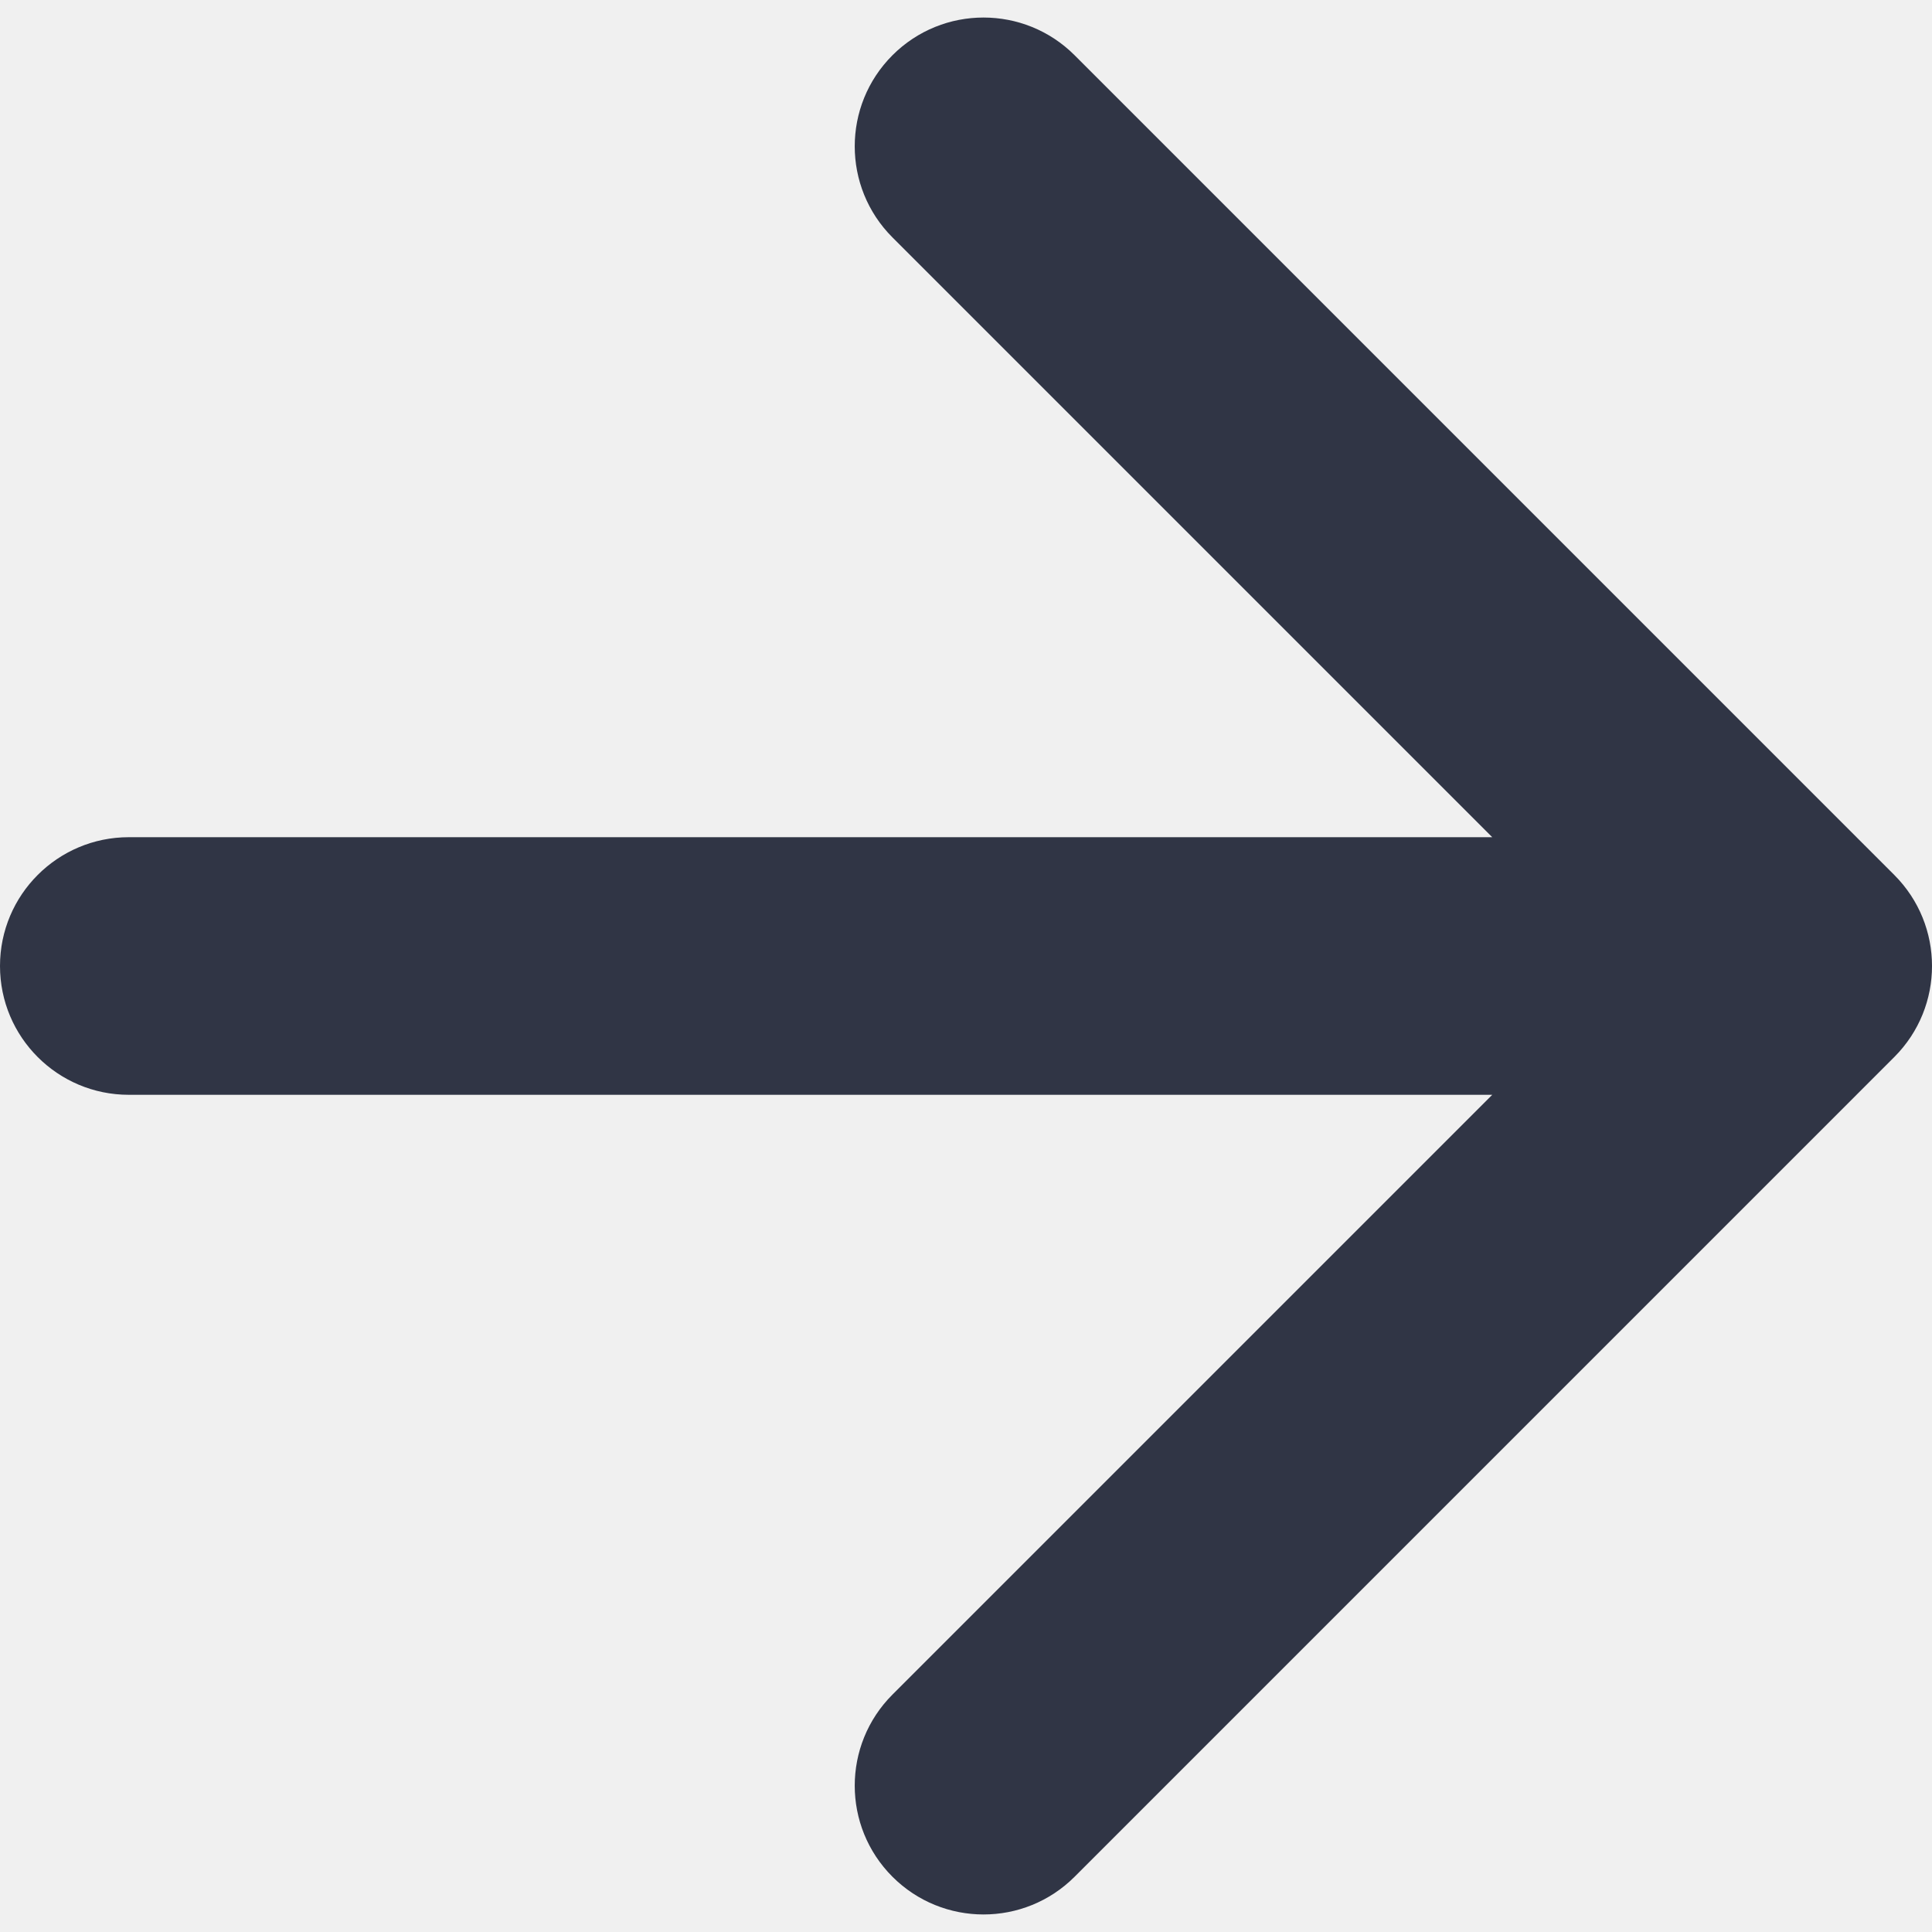
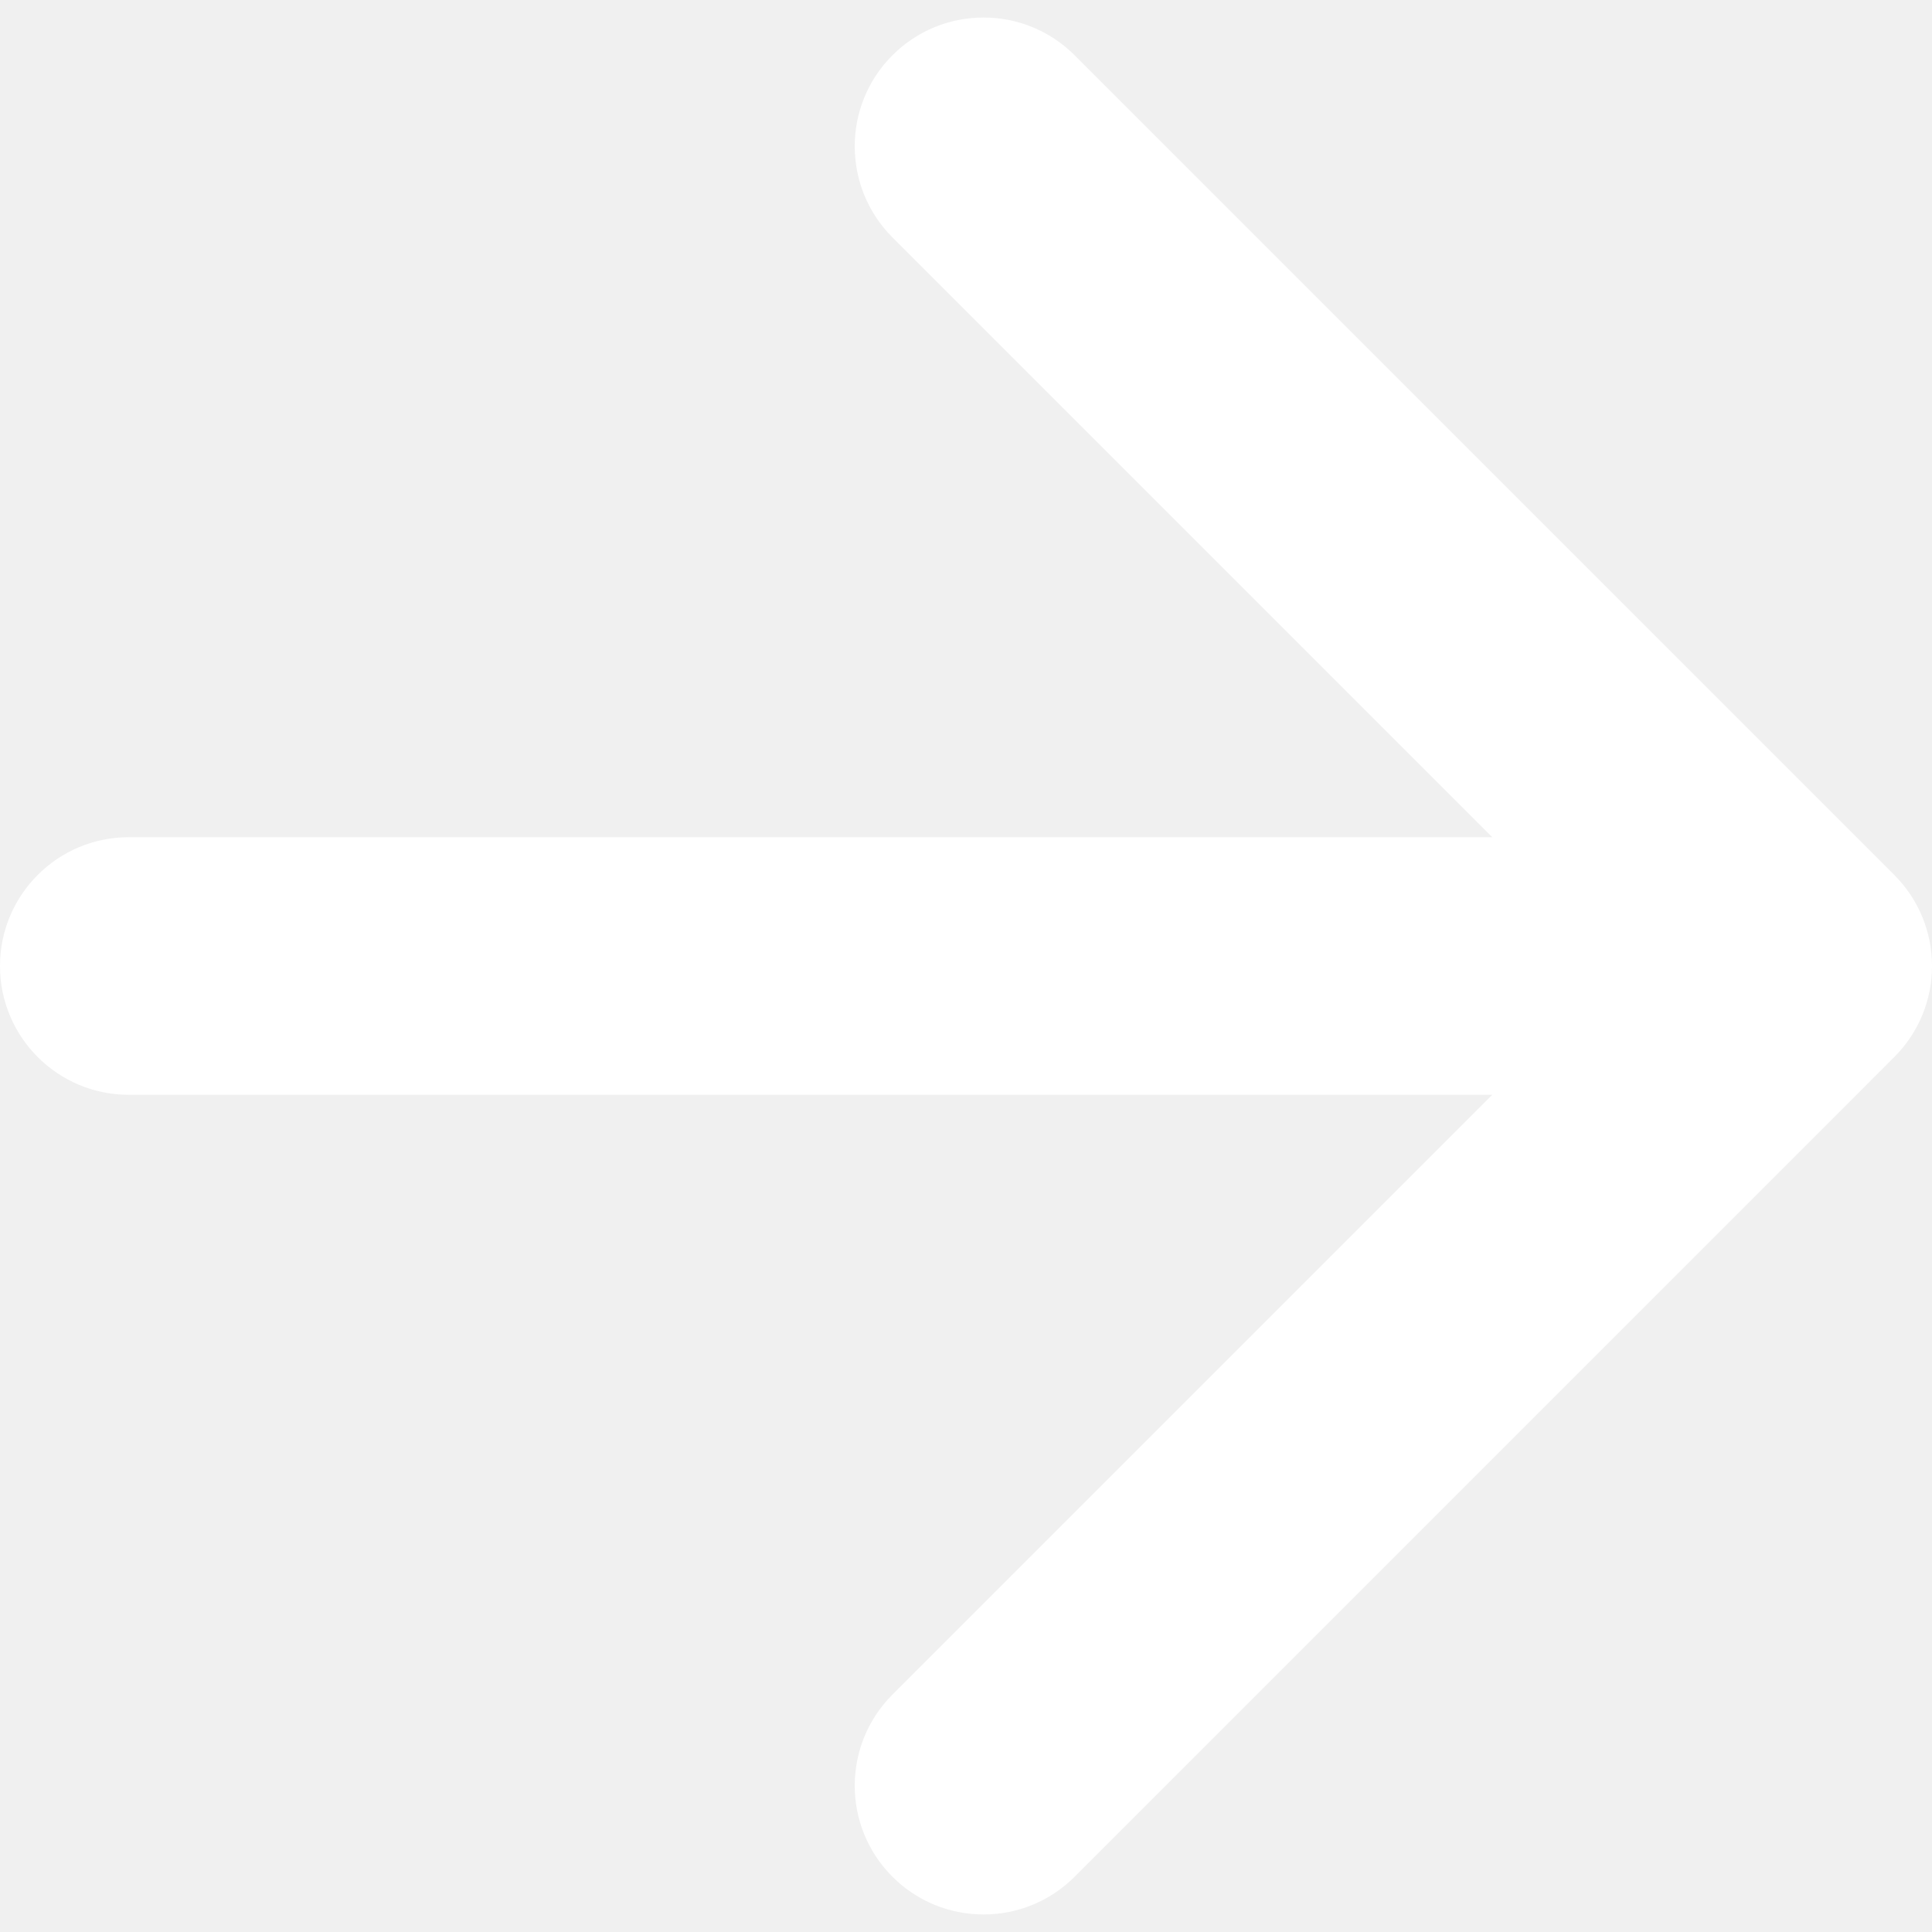
<svg xmlns="http://www.w3.org/2000/svg" width="60" height="60" viewBox="0 0 60 60" fill="none">
-   <path d="M4 26C1.791 26 0 27.791 0 30C0 32.209 1.791 34 4 34V26ZM58.828 32.828C60.391 31.266 60.391 28.734 58.828 27.172L33.373 1.716C31.811 0.154 29.278 0.154 27.716 1.716C26.154 3.278 26.154 5.81 27.716 7.373L50.343 30L27.716 52.627C26.154 54.19 26.154 56.722 27.716 58.284C29.278 59.846 31.811 59.846 33.373 58.284L58.828 32.828ZM4 34H56V26H4V34Z" fill="#303545" />
+   <path d="M4 26C1.791 26 0 27.791 0 30C0 32.209 1.791 34 4 34V26ZM58.828 32.828C60.391 31.266 60.391 28.734 58.828 27.172L33.373 1.716C31.811 0.154 29.278 0.154 27.716 1.716C26.154 3.278 26.154 5.81 27.716 7.373L50.343 30L27.716 52.627C26.154 54.19 26.154 56.722 27.716 58.284C29.278 59.846 31.811 59.846 33.373 58.284L58.828 32.828ZM4 34H56V26H4V34Z" fill="#ffffff" />
</svg>
